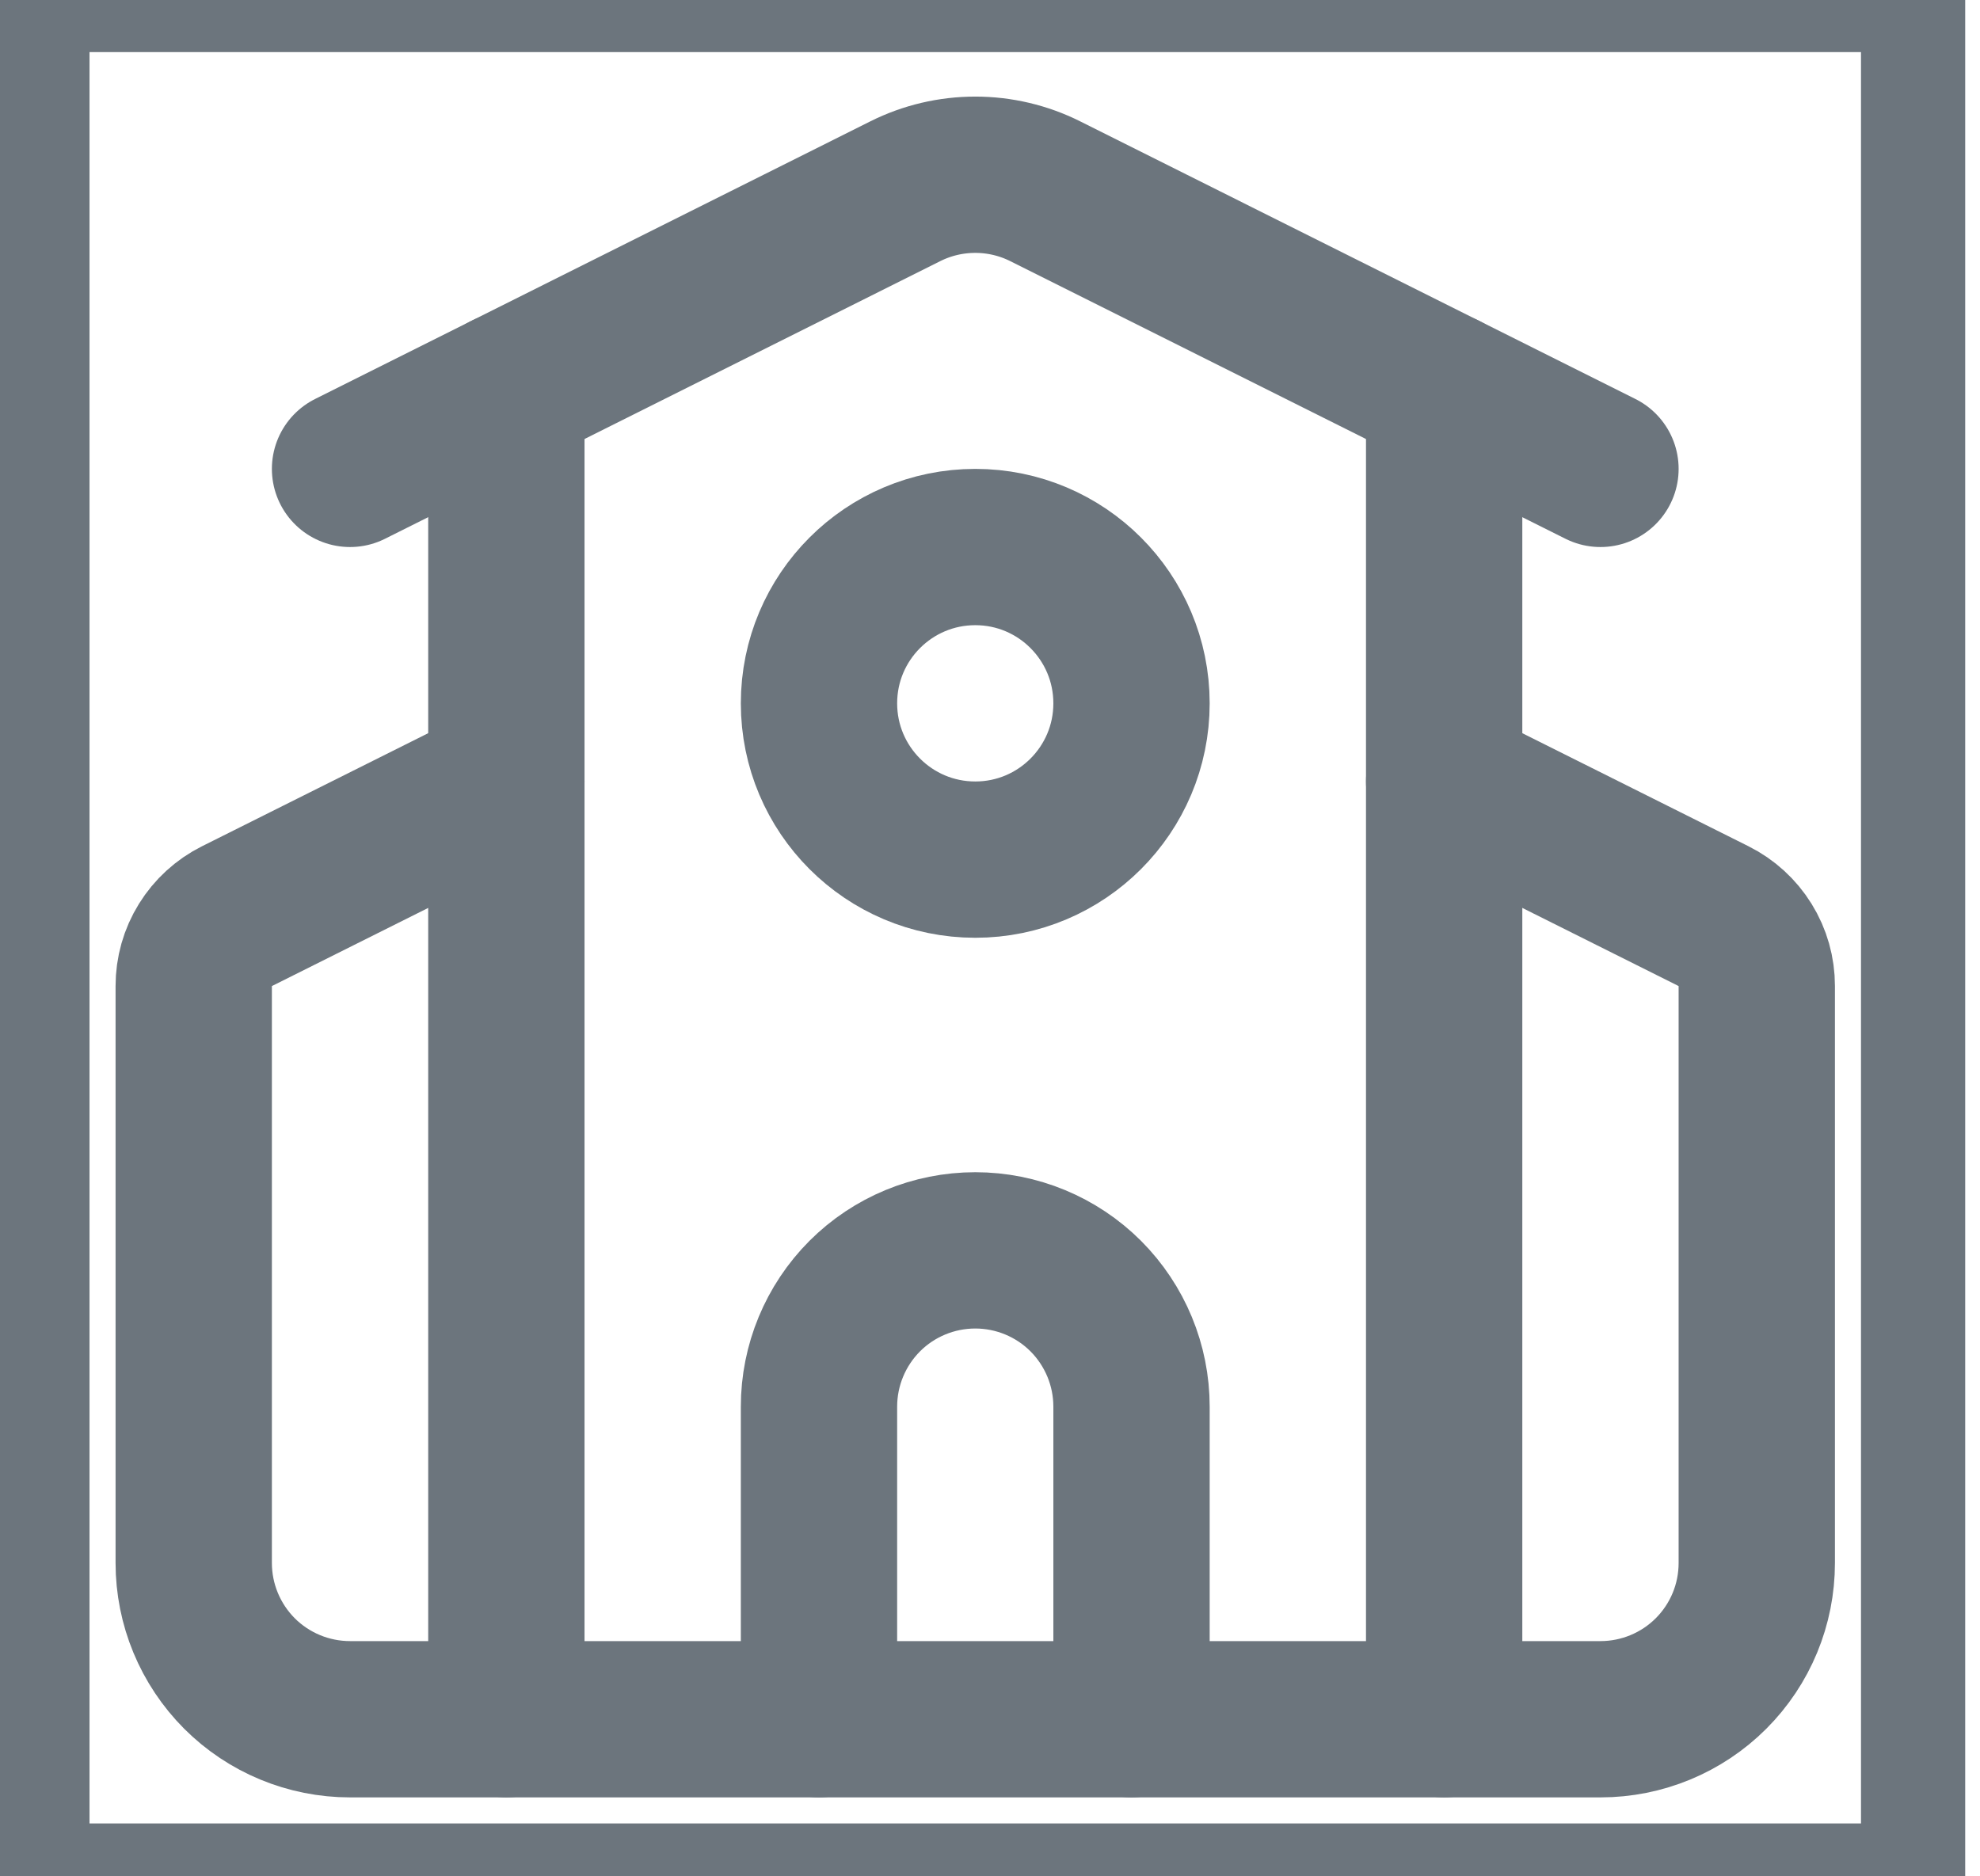
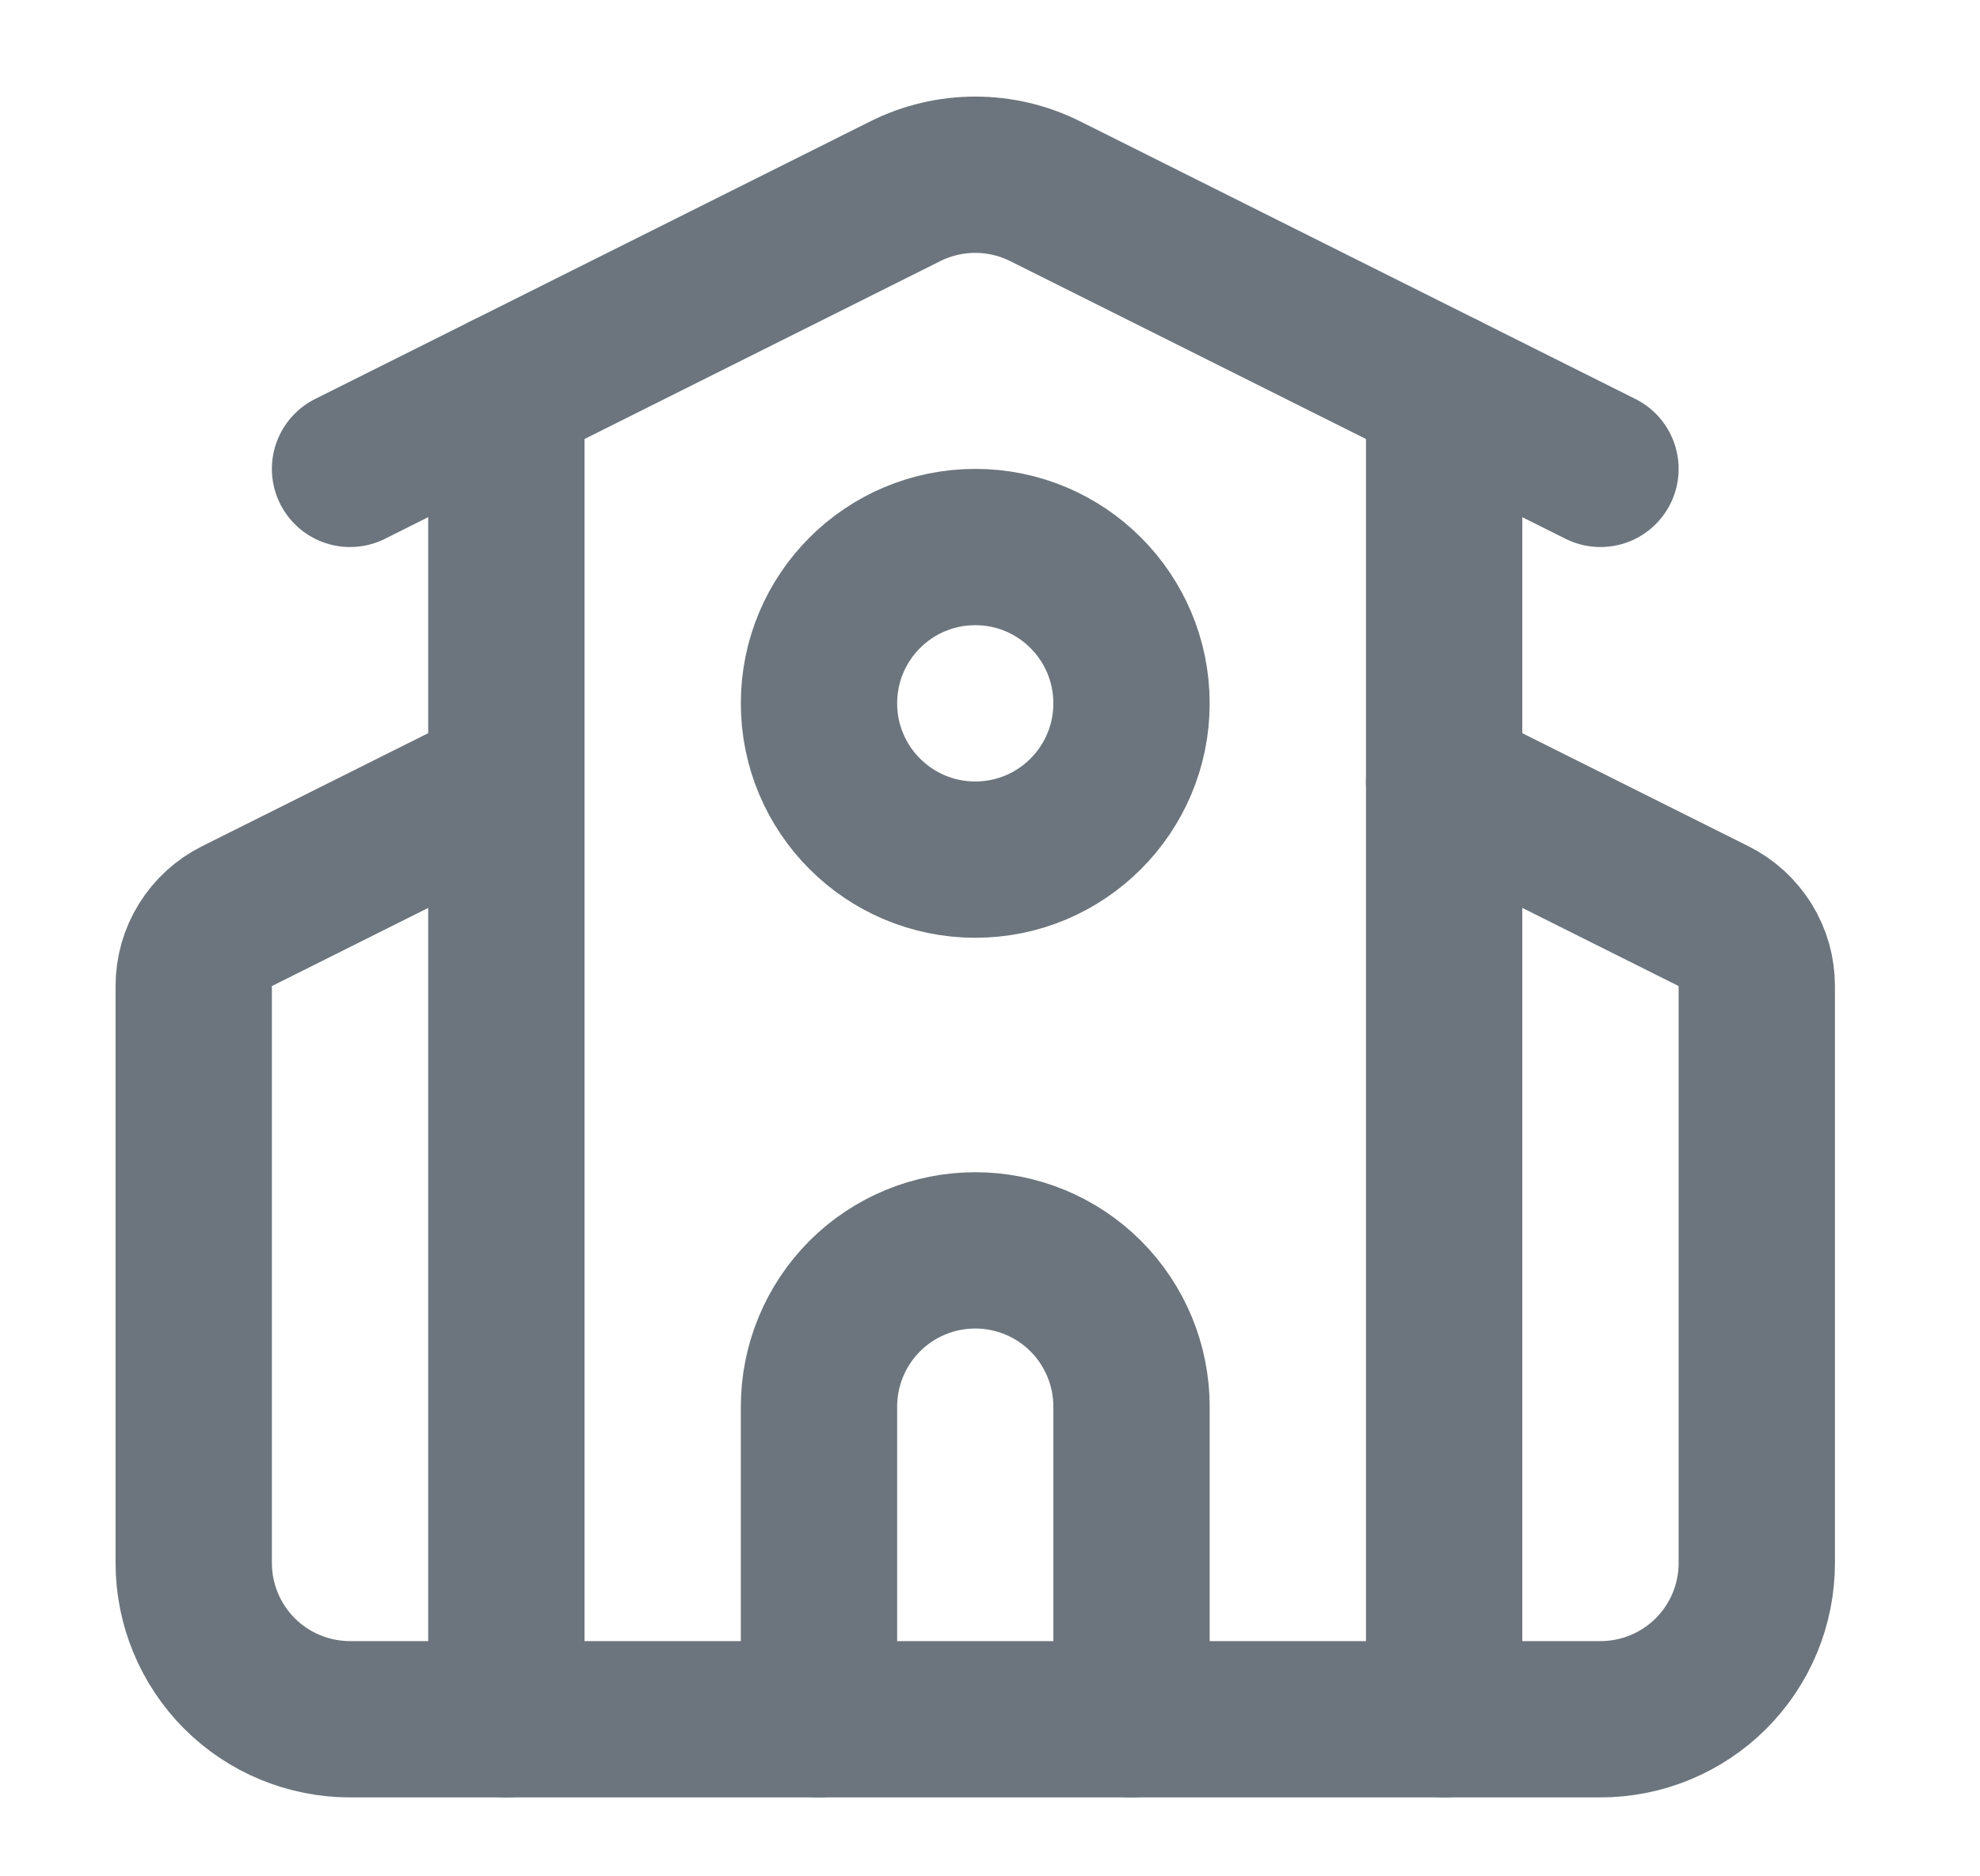
<svg xmlns="http://www.w3.org/2000/svg" width="19" height="18" viewBox="0 0 19 18" fill="none">
-   <path d="M18.358 18H0.359V0H18.358V18Z" stroke="#6C757D" />
  <path d="M10.858 16.5V13.5C10.858 13.102 10.7 12.721 10.419 12.439C10.138 12.158 9.756 12 9.359 12C8.961 12 8.579 12.158 8.298 12.439C8.017 12.721 7.859 13.102 7.859 13.5V16.5" stroke="#6C757D" stroke-width="1.5" stroke-linecap="round" stroke-linejoin="round" />
  <path d="M13.858 7.5L16.444 8.793C16.568 8.855 16.673 8.951 16.746 9.069C16.82 9.188 16.858 9.324 16.858 9.463V15C16.858 15.398 16.701 15.779 16.419 16.061C16.138 16.342 15.756 16.5 15.358 16.5H3.359C2.961 16.5 2.579 16.342 2.298 16.061C2.017 15.779 1.859 15.398 1.859 15V9.463C1.859 9.324 1.897 9.188 1.971 9.069C2.044 8.951 2.149 8.855 2.273 8.793L4.859 7.5" stroke="#6C757D" stroke-width="1.5" stroke-linecap="round" stroke-linejoin="round" />
  <path d="M13.858 3.75V16.5" stroke="#6C757D" stroke-width="1.5" stroke-linecap="round" stroke-linejoin="round" />
  <path d="M3.359 4.5L8.688 1.835C8.896 1.731 9.126 1.677 9.359 1.677C9.591 1.677 9.821 1.731 10.029 1.835L15.358 4.5" stroke="#6C757D" stroke-width="1.5" stroke-linecap="round" stroke-linejoin="round" />
  <path d="M4.859 3.75V16.5" stroke="#6C757D" stroke-width="1.5" stroke-linecap="round" stroke-linejoin="round" />
  <path d="M9.359 8.25C10.187 8.25 10.858 7.578 10.858 6.75C10.858 5.922 10.187 5.25 9.359 5.25C8.53 5.25 7.859 5.922 7.859 6.75C7.859 7.578 8.53 8.25 9.359 8.25Z" stroke="#6C757D" stroke-width="1.5" stroke-linecap="round" stroke-linejoin="round" />
</svg>
